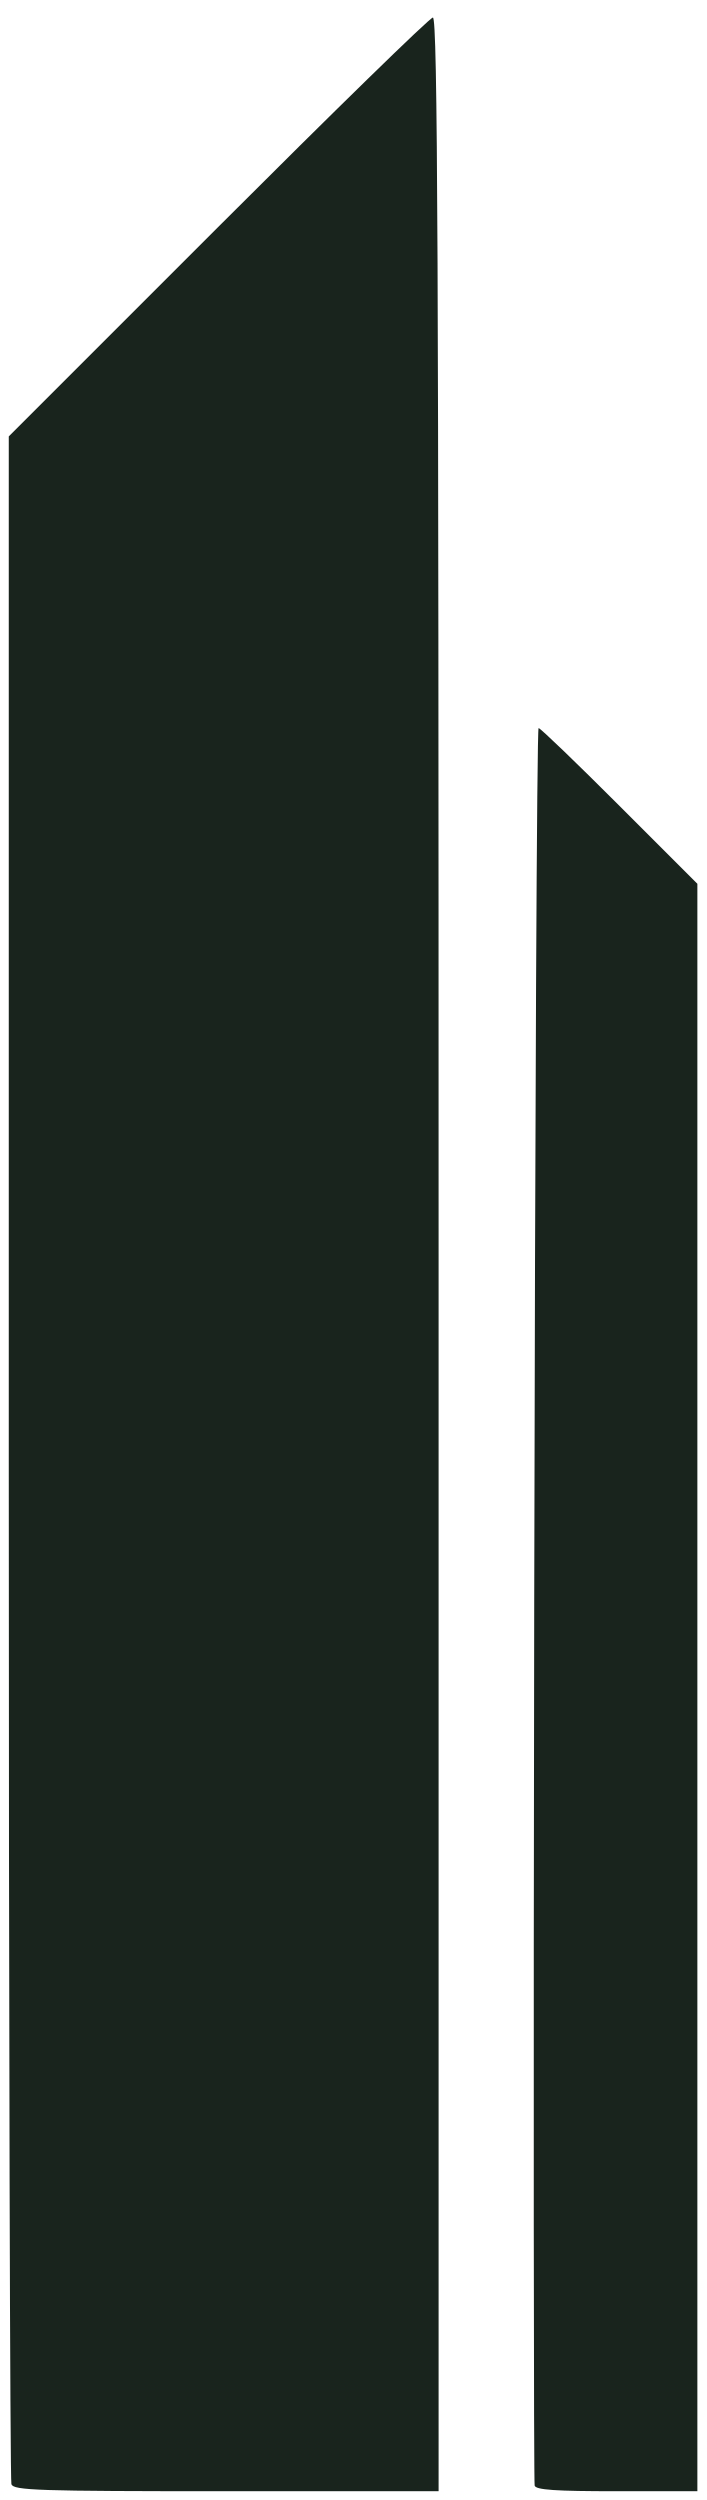
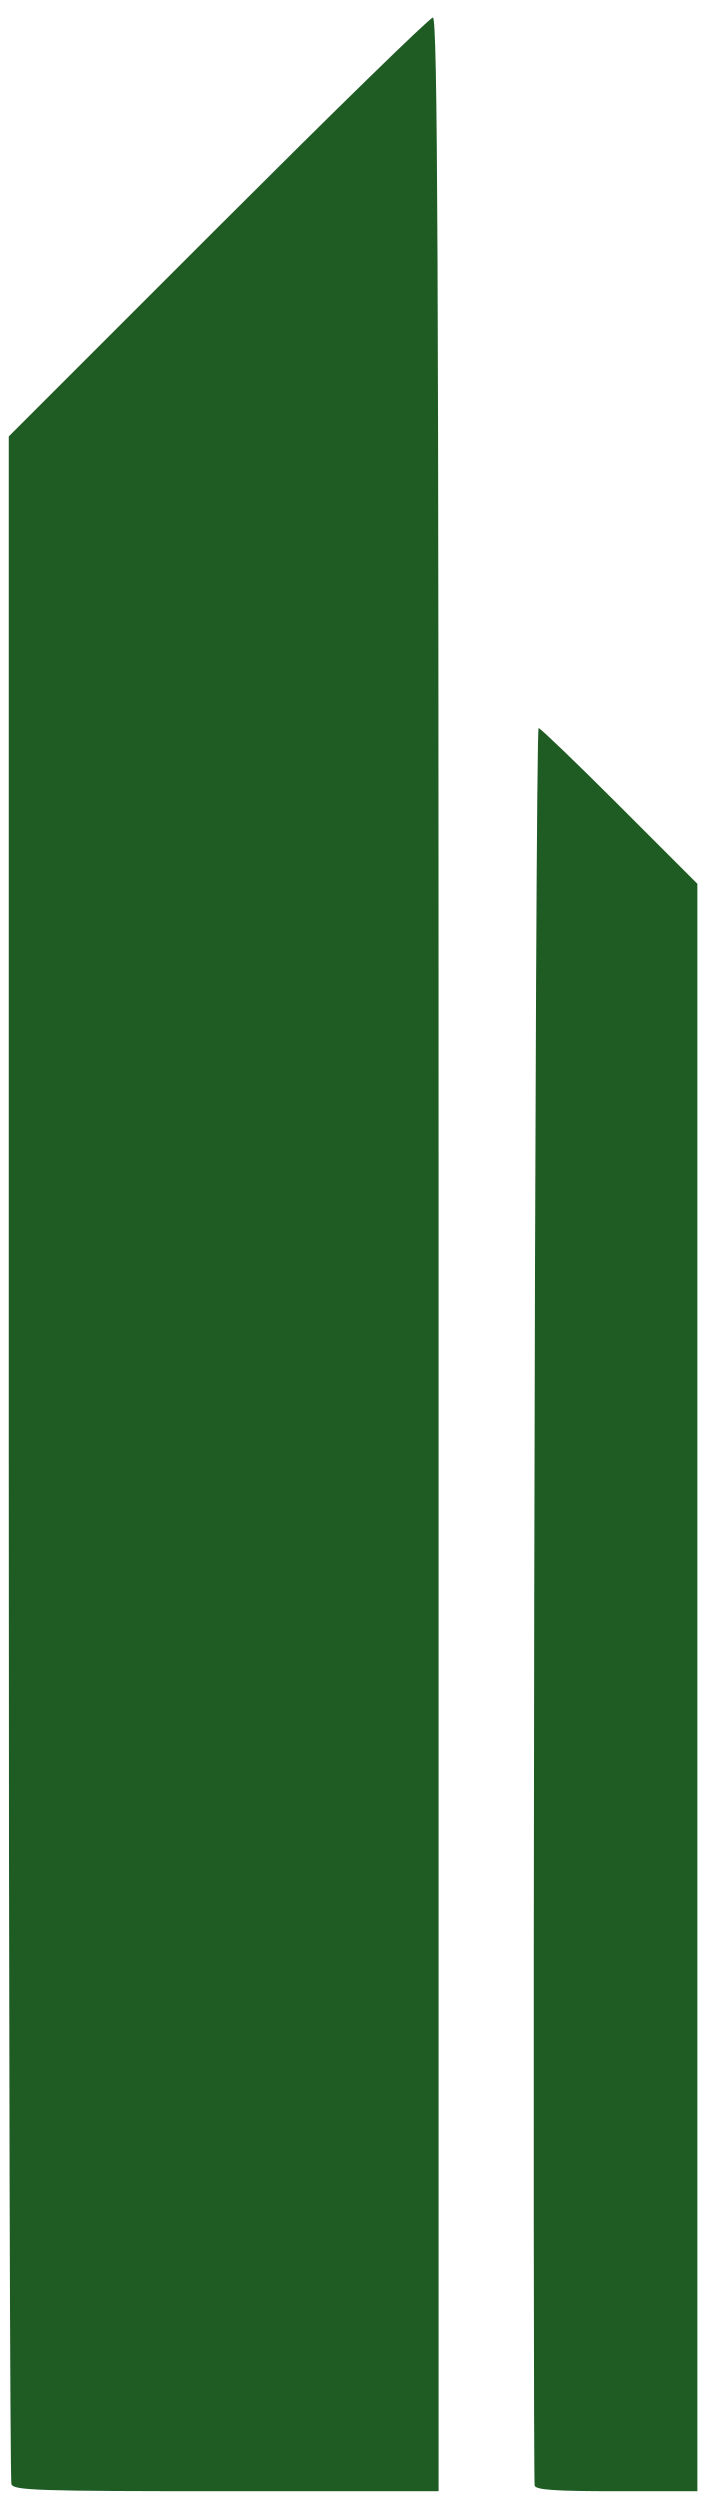
<svg xmlns="http://www.w3.org/2000/svg" viewBox="0 0 161 570" role="img" aria-labelledby="asthiwar-mark-title">
  <style>
-     :root { color: #19241D; }
+     :root { color: #1F5C24; }
    path { fill: currentColor; }
    @media (prefers-color-scheme: dark) {
      :root { color: #EFEAE3; }
    }
  </style>
  <g id="asthiwar-building-mark" transform="translate(-1966 2)">
    <g transform="translate(0,566) scale(0.1,-0.1)">
      <path data-shape="tower-left" d="M20157 5162 l-477 -477 0 -2327 c0 -1279 3 -2333 6 -2342 5 -14 58 -16 490 -16 l484 0 0 2820 c0 2266 -2 2820 -13 2820 -7 0 -227 -215 -490 -478z" />
      <path data-shape="tower-right" d="M20878 2023 c-2 -1099 -1 -2004 1 -2010 2 -10 48 -13 187 -13 l184 0 0 1833 0 1832 -178 178 c-97 97 -180 177 -184 177 -4 0 -8 -899 -10 -1997z" />
    </g>
  </g>
</svg>
